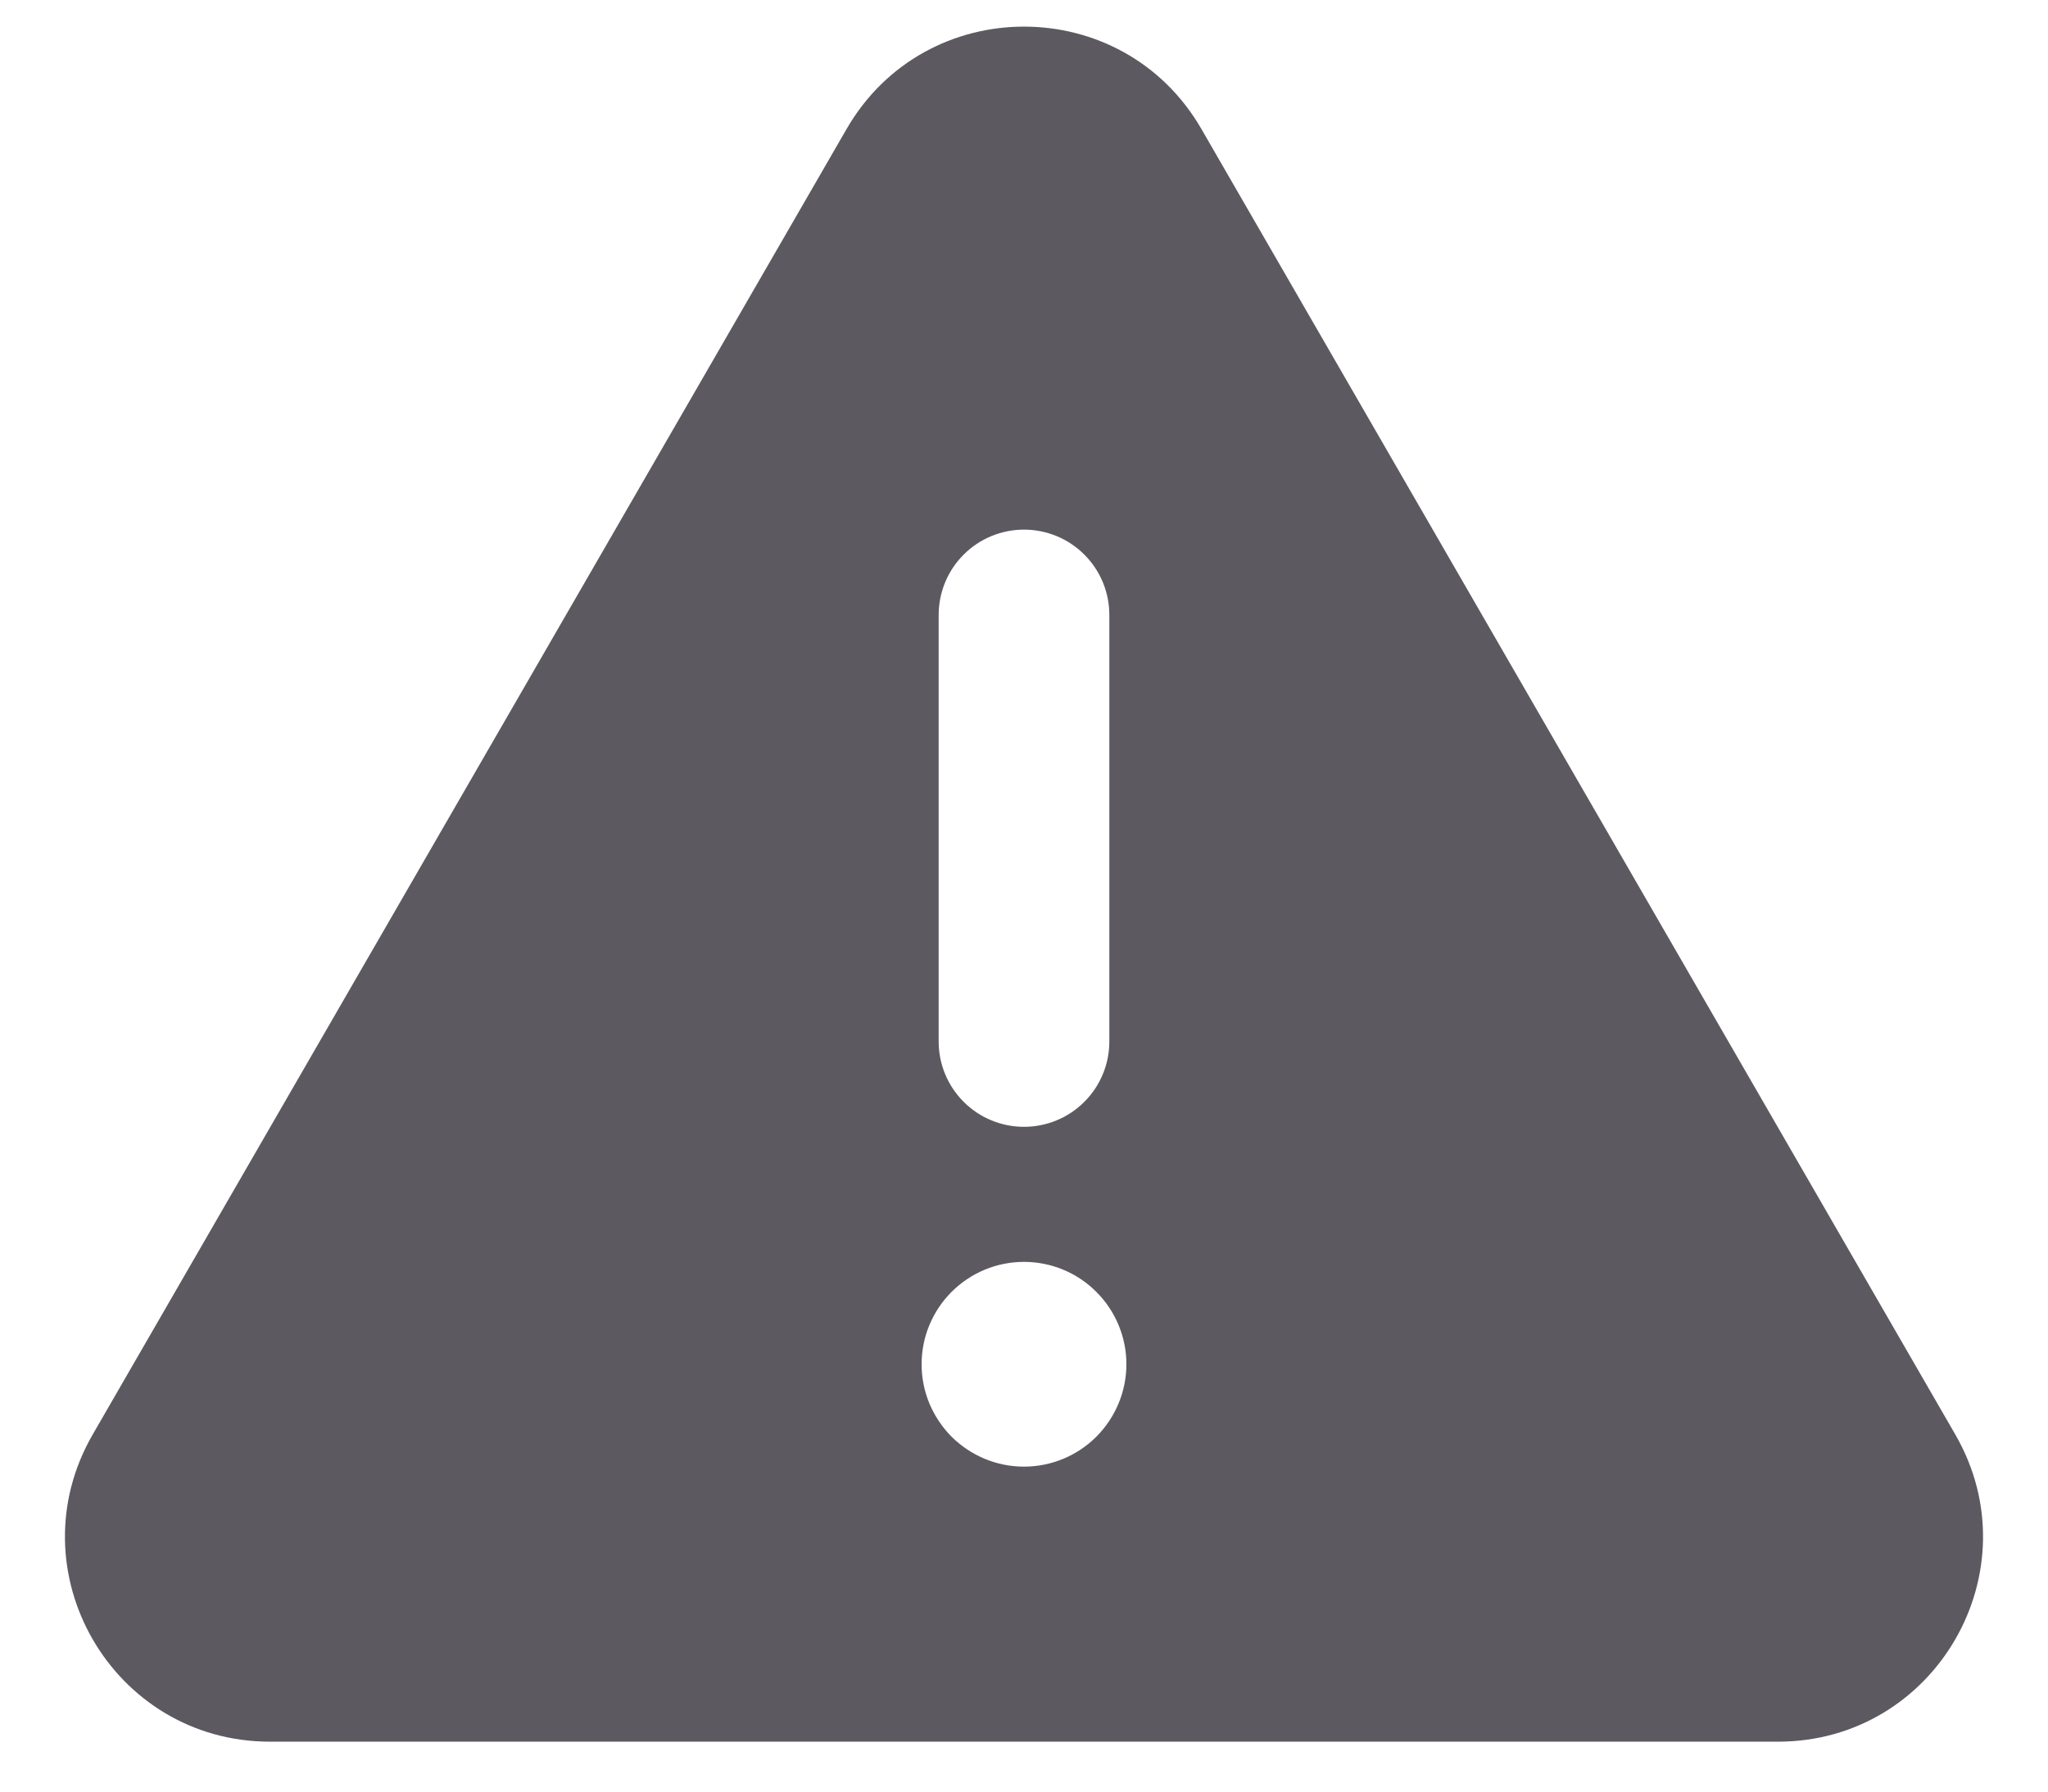
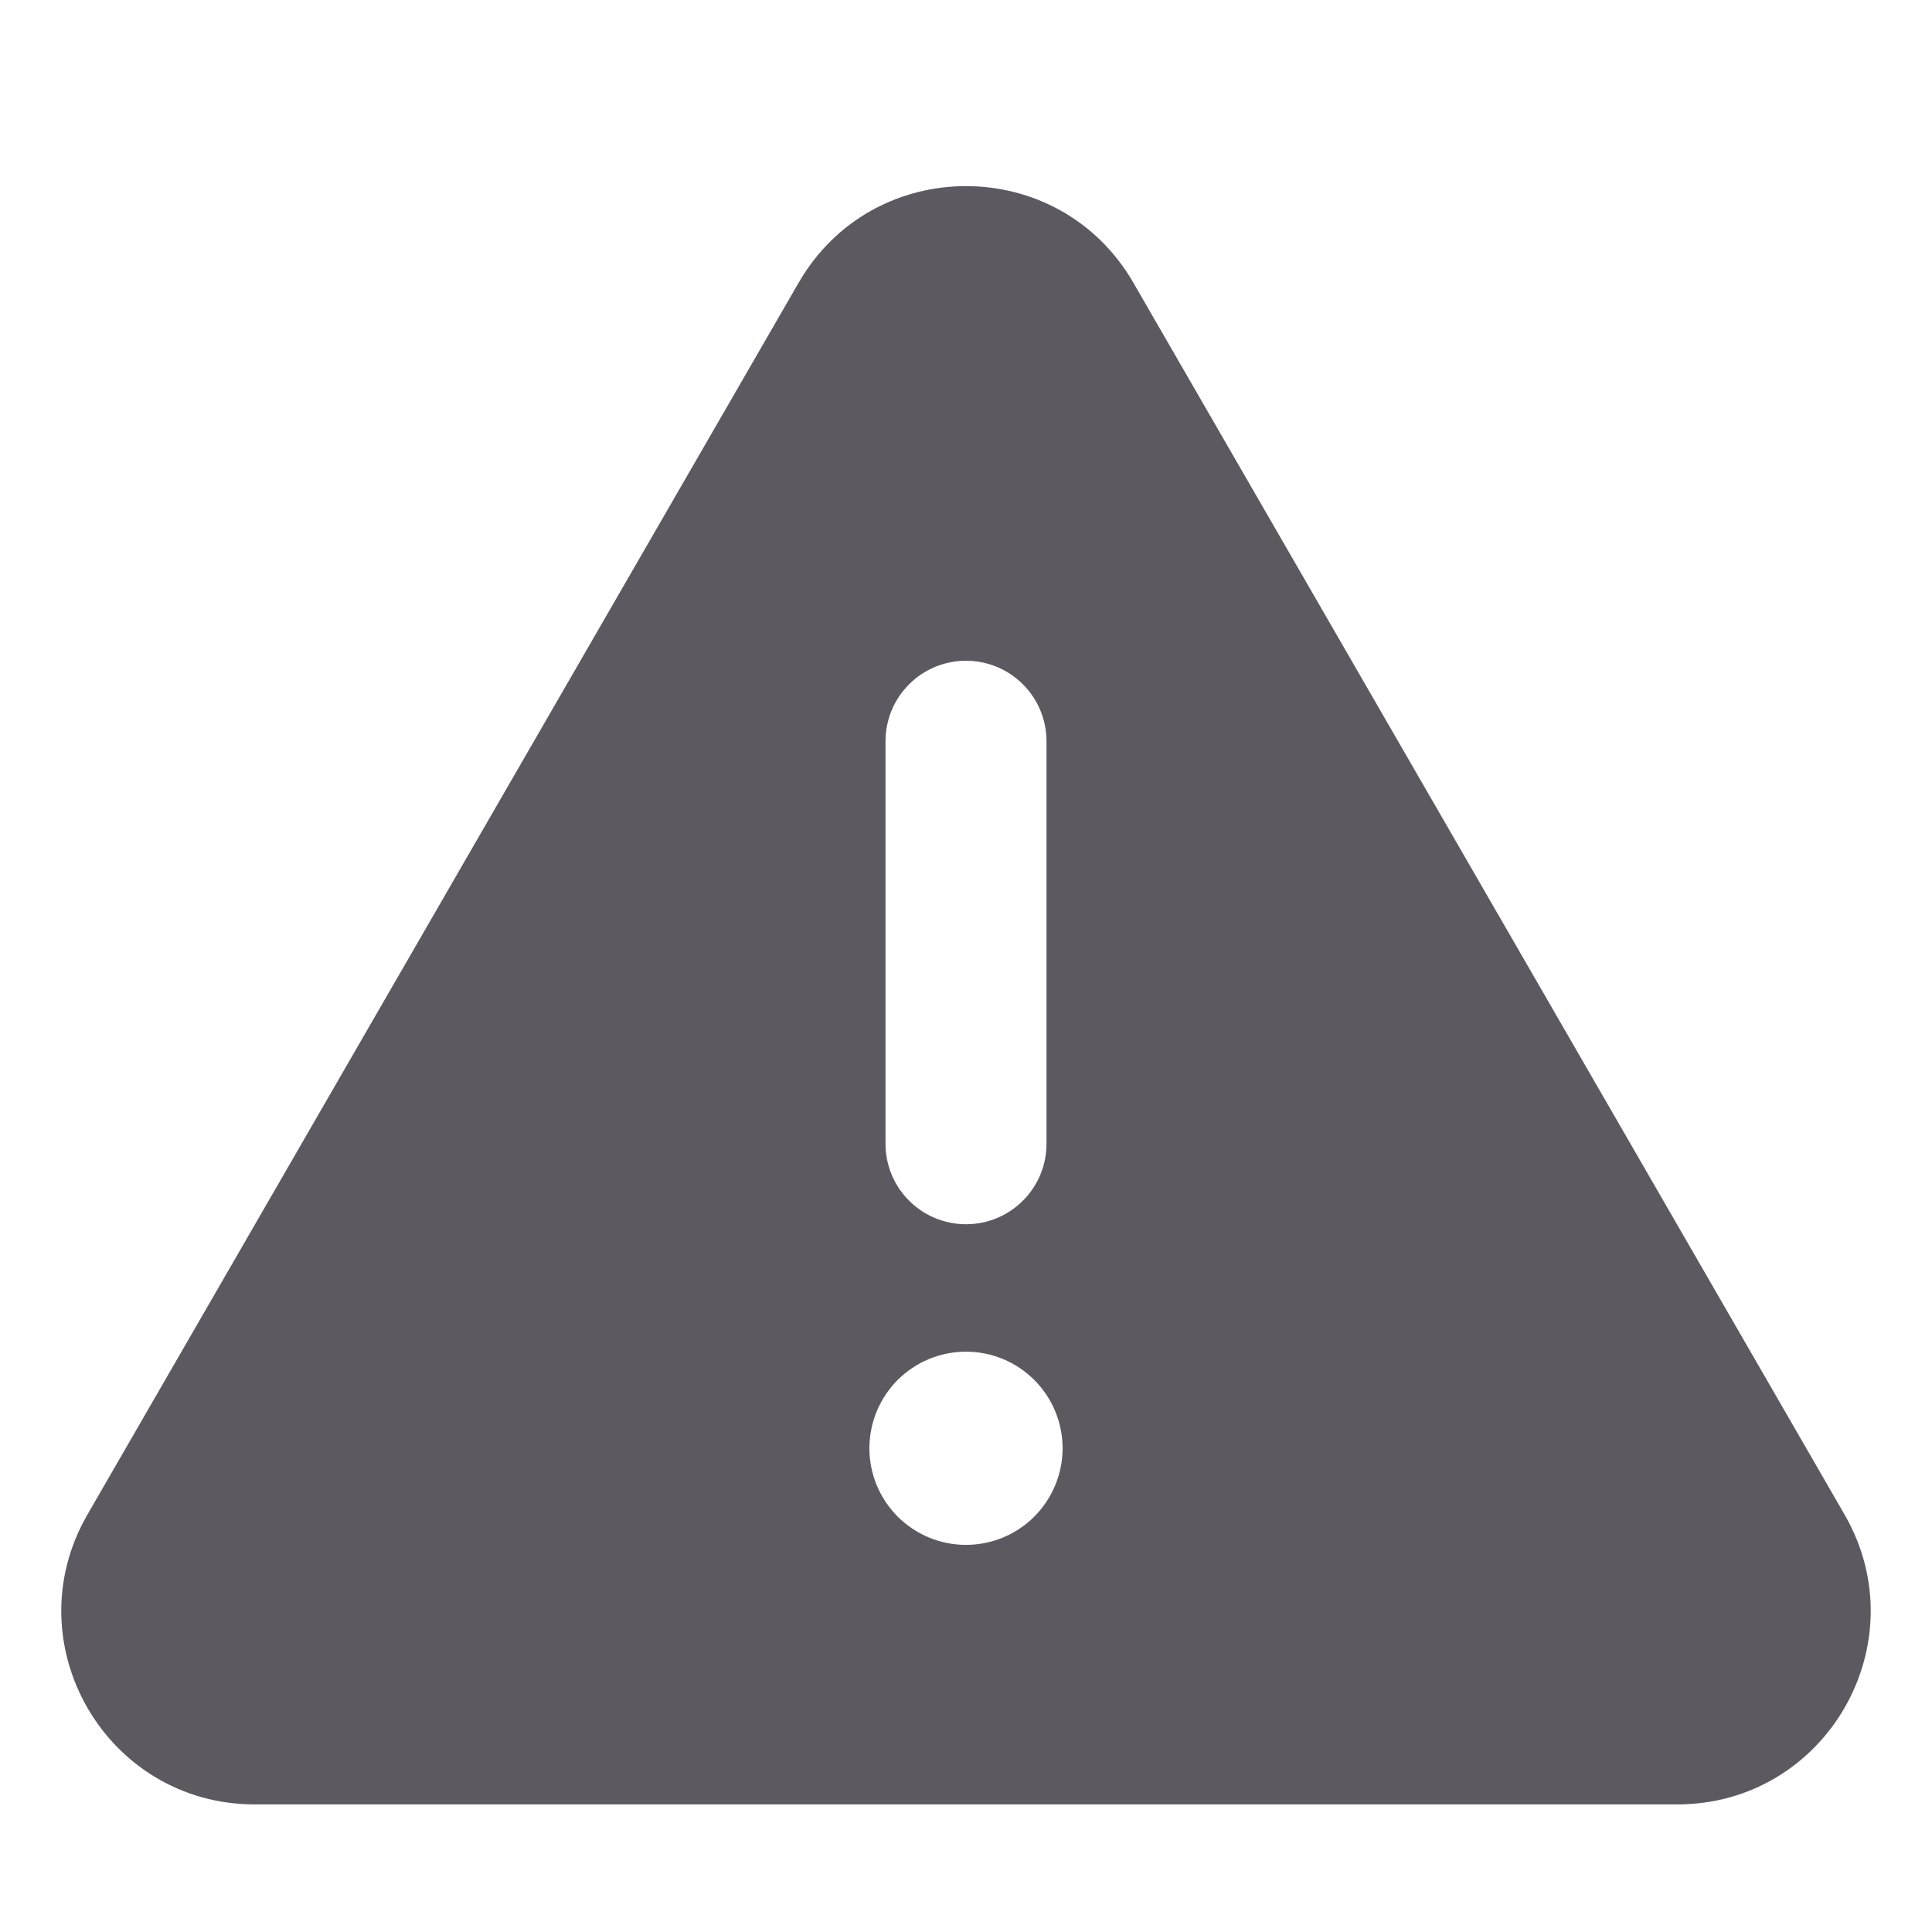
- <svg xmlns="http://www.w3.org/2000/svg" width="24" height="21" viewBox="0 0 24 21" fill="none">
-   <path fill-rule="evenodd" clip-rule="evenodd" d="M12 17.191C11.842 17.191 11.686 17.16 11.541 17.1C11.395 17.039 11.263 16.951 11.151 16.84C11.04 16.728 10.952 16.596 10.891 16.45C10.831 16.305 10.8 16.149 10.8 15.991C10.8 15.833 10.831 15.677 10.891 15.532C10.952 15.386 11.04 15.254 11.151 15.143C11.263 15.031 11.395 14.943 11.541 14.882C11.686 14.822 11.842 14.791 12 14.791C12.318 14.791 12.623 14.917 12.848 15.143C13.073 15.367 13.2 15.673 13.2 15.991C13.2 16.309 13.073 16.614 12.848 16.84C12.623 17.065 12.318 17.191 12 17.191ZM11 7.208C11 6.943 11.105 6.688 11.293 6.501C11.48 6.313 11.735 6.208 12 6.208C12.265 6.208 12.52 6.313 12.707 6.501C12.895 6.688 13 6.943 13 7.208V12.208C13 12.473 12.895 12.728 12.707 12.915C12.52 13.103 12.265 13.208 12 13.208C11.735 13.208 11.48 13.103 11.293 12.915C11.105 12.728 11 12.473 11 12.208V7.208ZM22.914 16.815L14.079 1.512C13.155 -0.088 10.845 -0.088 9.921 1.512L1.086 16.815C0.163 18.415 1.316 20.415 3.165 20.415H20.835C22.683 20.415 23.837 18.415 22.914 16.815Z" fill="#5C5961" />
+ <svg xmlns="http://www.w3.org/2000/svg" width="24" height="24" viewBox="0 0 24 24" fill="none">
+   <path fill-rule="evenodd" clip-rule="evenodd" d="M12 19.191C11.842 19.191 11.686 19.16 11.541 19.1C11.395 19.039 11.263 18.951 11.151 18.84C11.04 18.728 10.952 18.596 10.891 18.45C10.831 18.305 10.8 18.149 10.8 17.991C10.8 17.833 10.831 17.677 10.891 17.532C10.952 17.386 11.04 17.254 11.151 17.142C11.263 17.031 11.395 16.943 11.541 16.882C11.686 16.822 11.842 16.791 12 16.791C12.318 16.791 12.623 16.917 12.848 17.142C13.073 17.367 13.2 17.673 13.2 17.991C13.2 18.309 13.073 18.614 12.848 18.84C12.623 19.065 12.318 19.191 12 19.191V19.191ZM11 9.208C11 8.943 11.105 8.688 11.293 8.501C11.48 8.313 11.735 8.208 12 8.208C12.265 8.208 12.52 8.313 12.707 8.501C12.895 8.688 13 8.943 13 9.208V14.208C13 14.473 12.895 14.728 12.707 14.915C12.52 15.103 12.265 15.208 12 15.208C11.735 15.208 11.48 15.103 11.293 14.915C11.105 14.728 11 14.473 11 14.208V9.208ZM22.914 18.815L14.079 3.512C13.155 1.912 10.845 1.912 9.921 3.512L1.086 18.815C0.163 20.415 1.316 22.415 3.165 22.415H20.835C22.683 22.415 23.837 20.415 22.914 18.815V18.815Z" fill="#5C5961" />
</svg>
